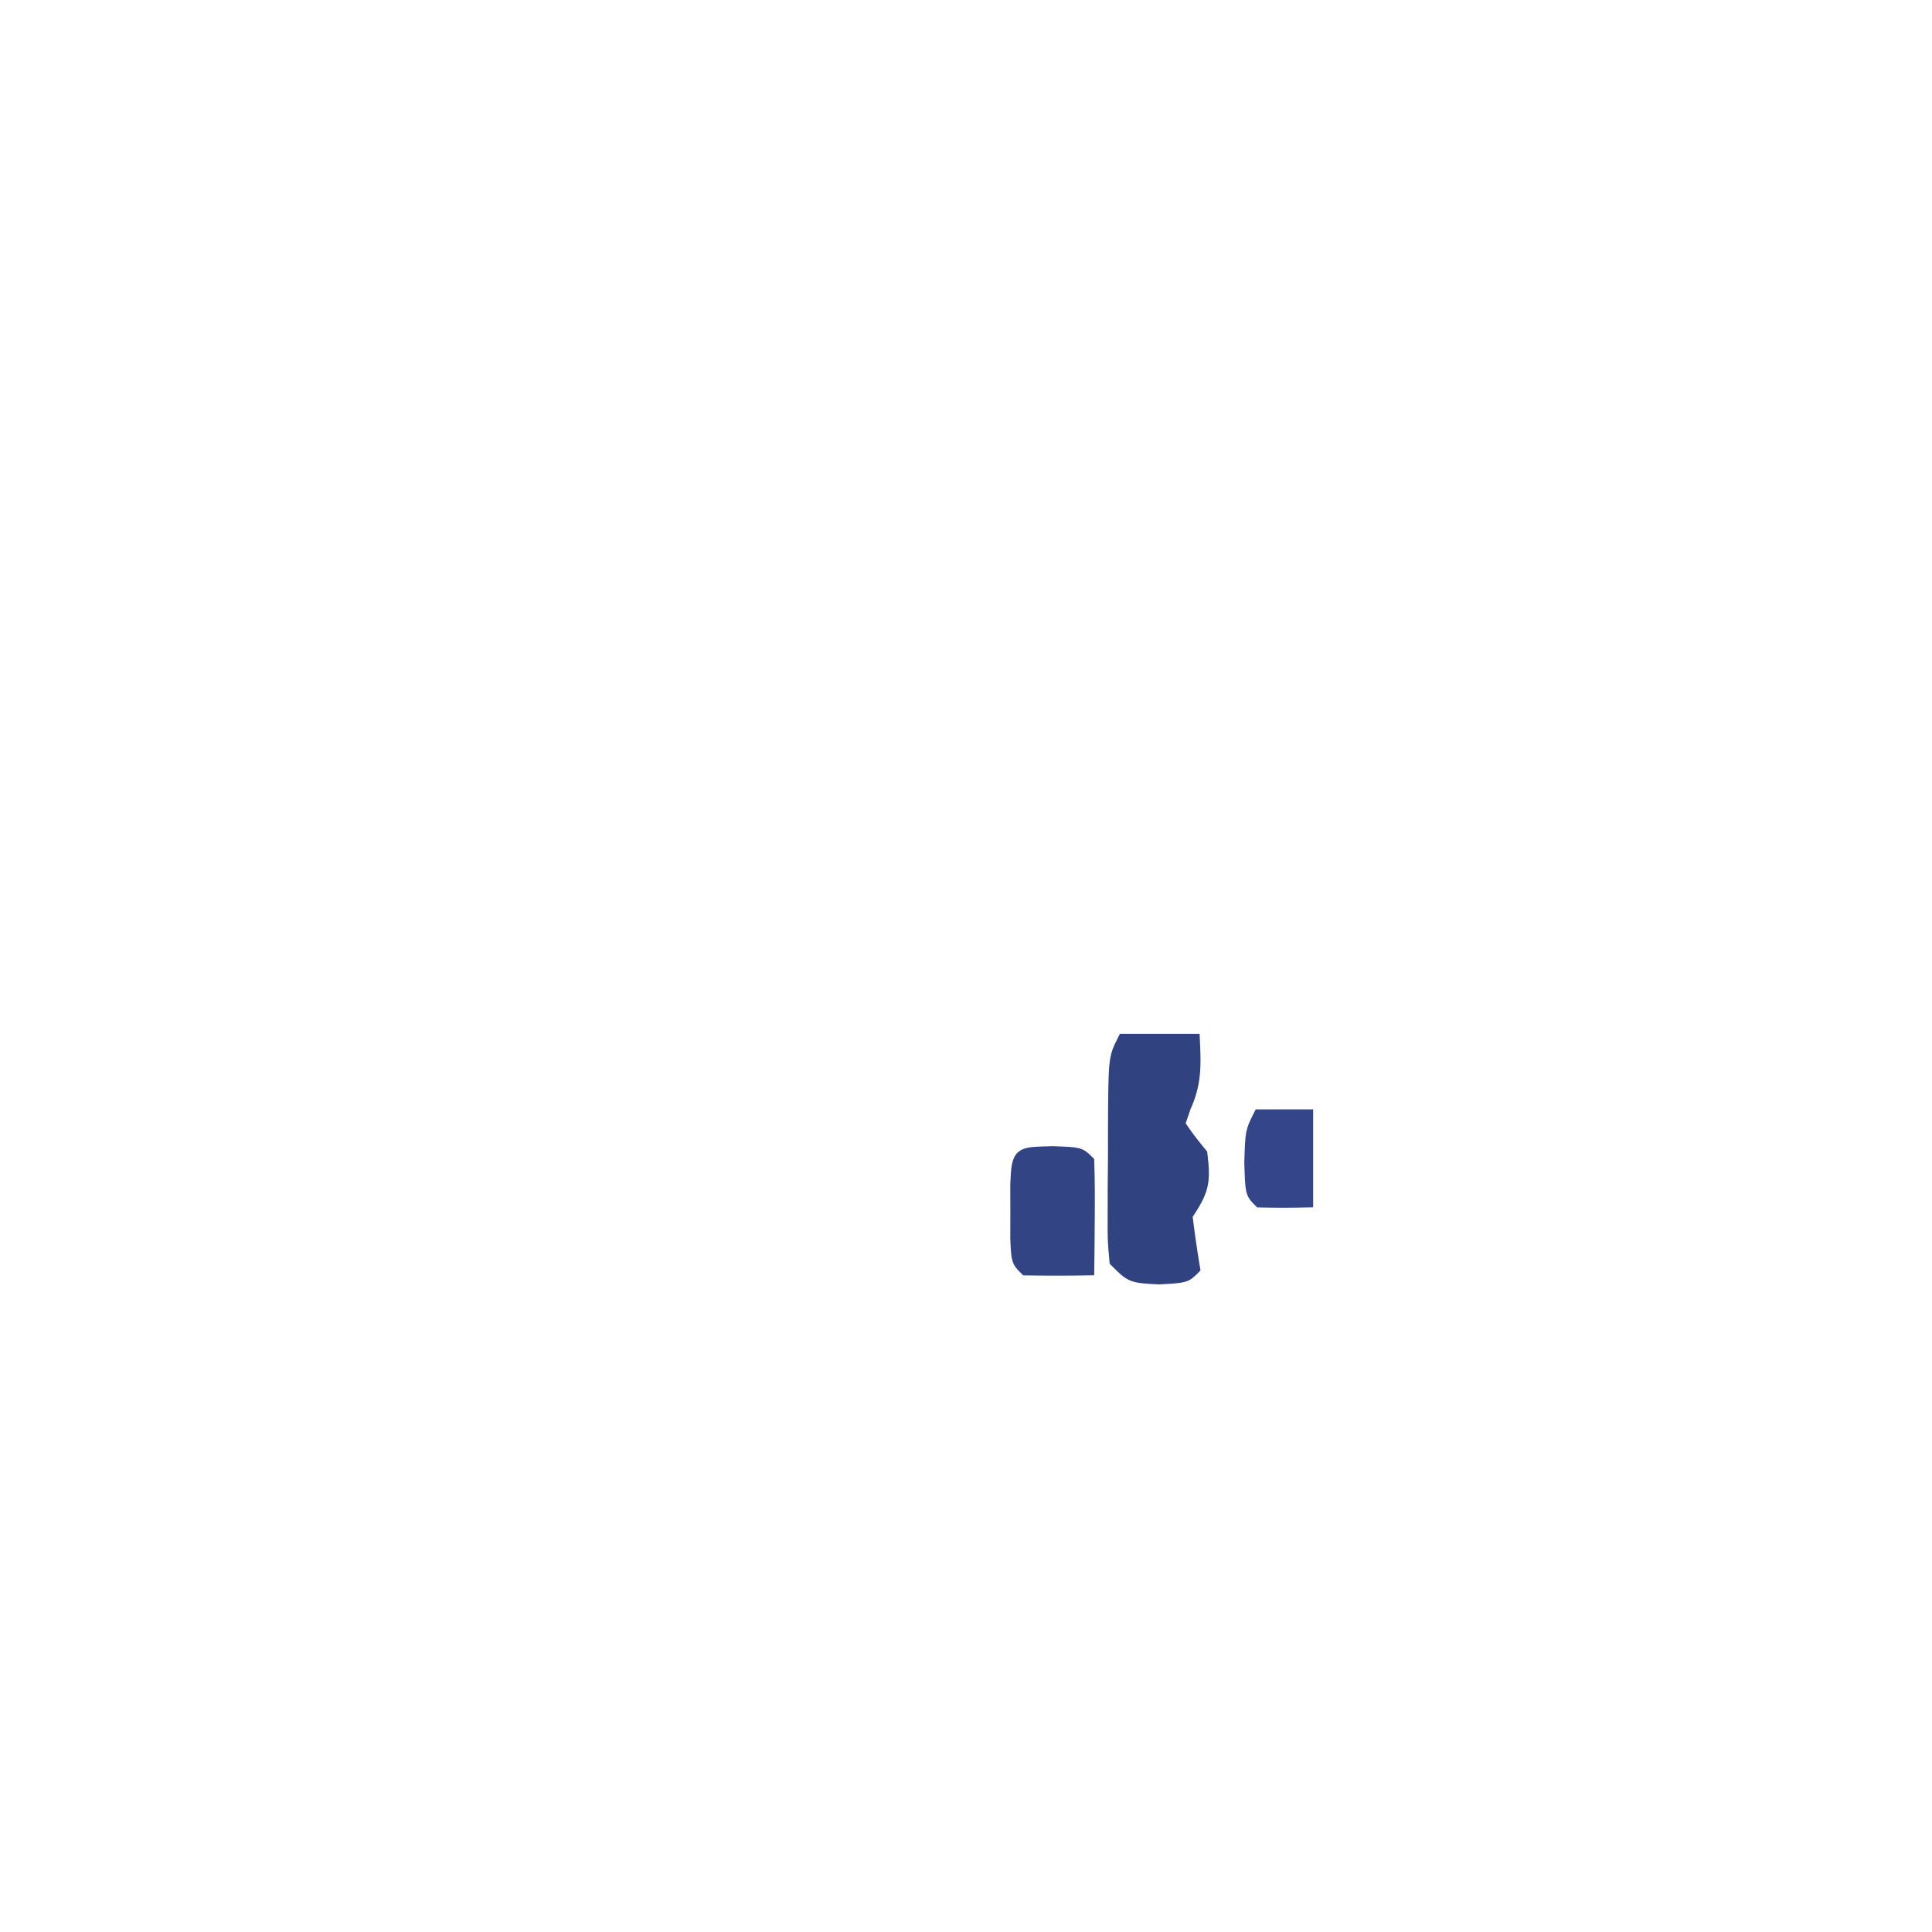
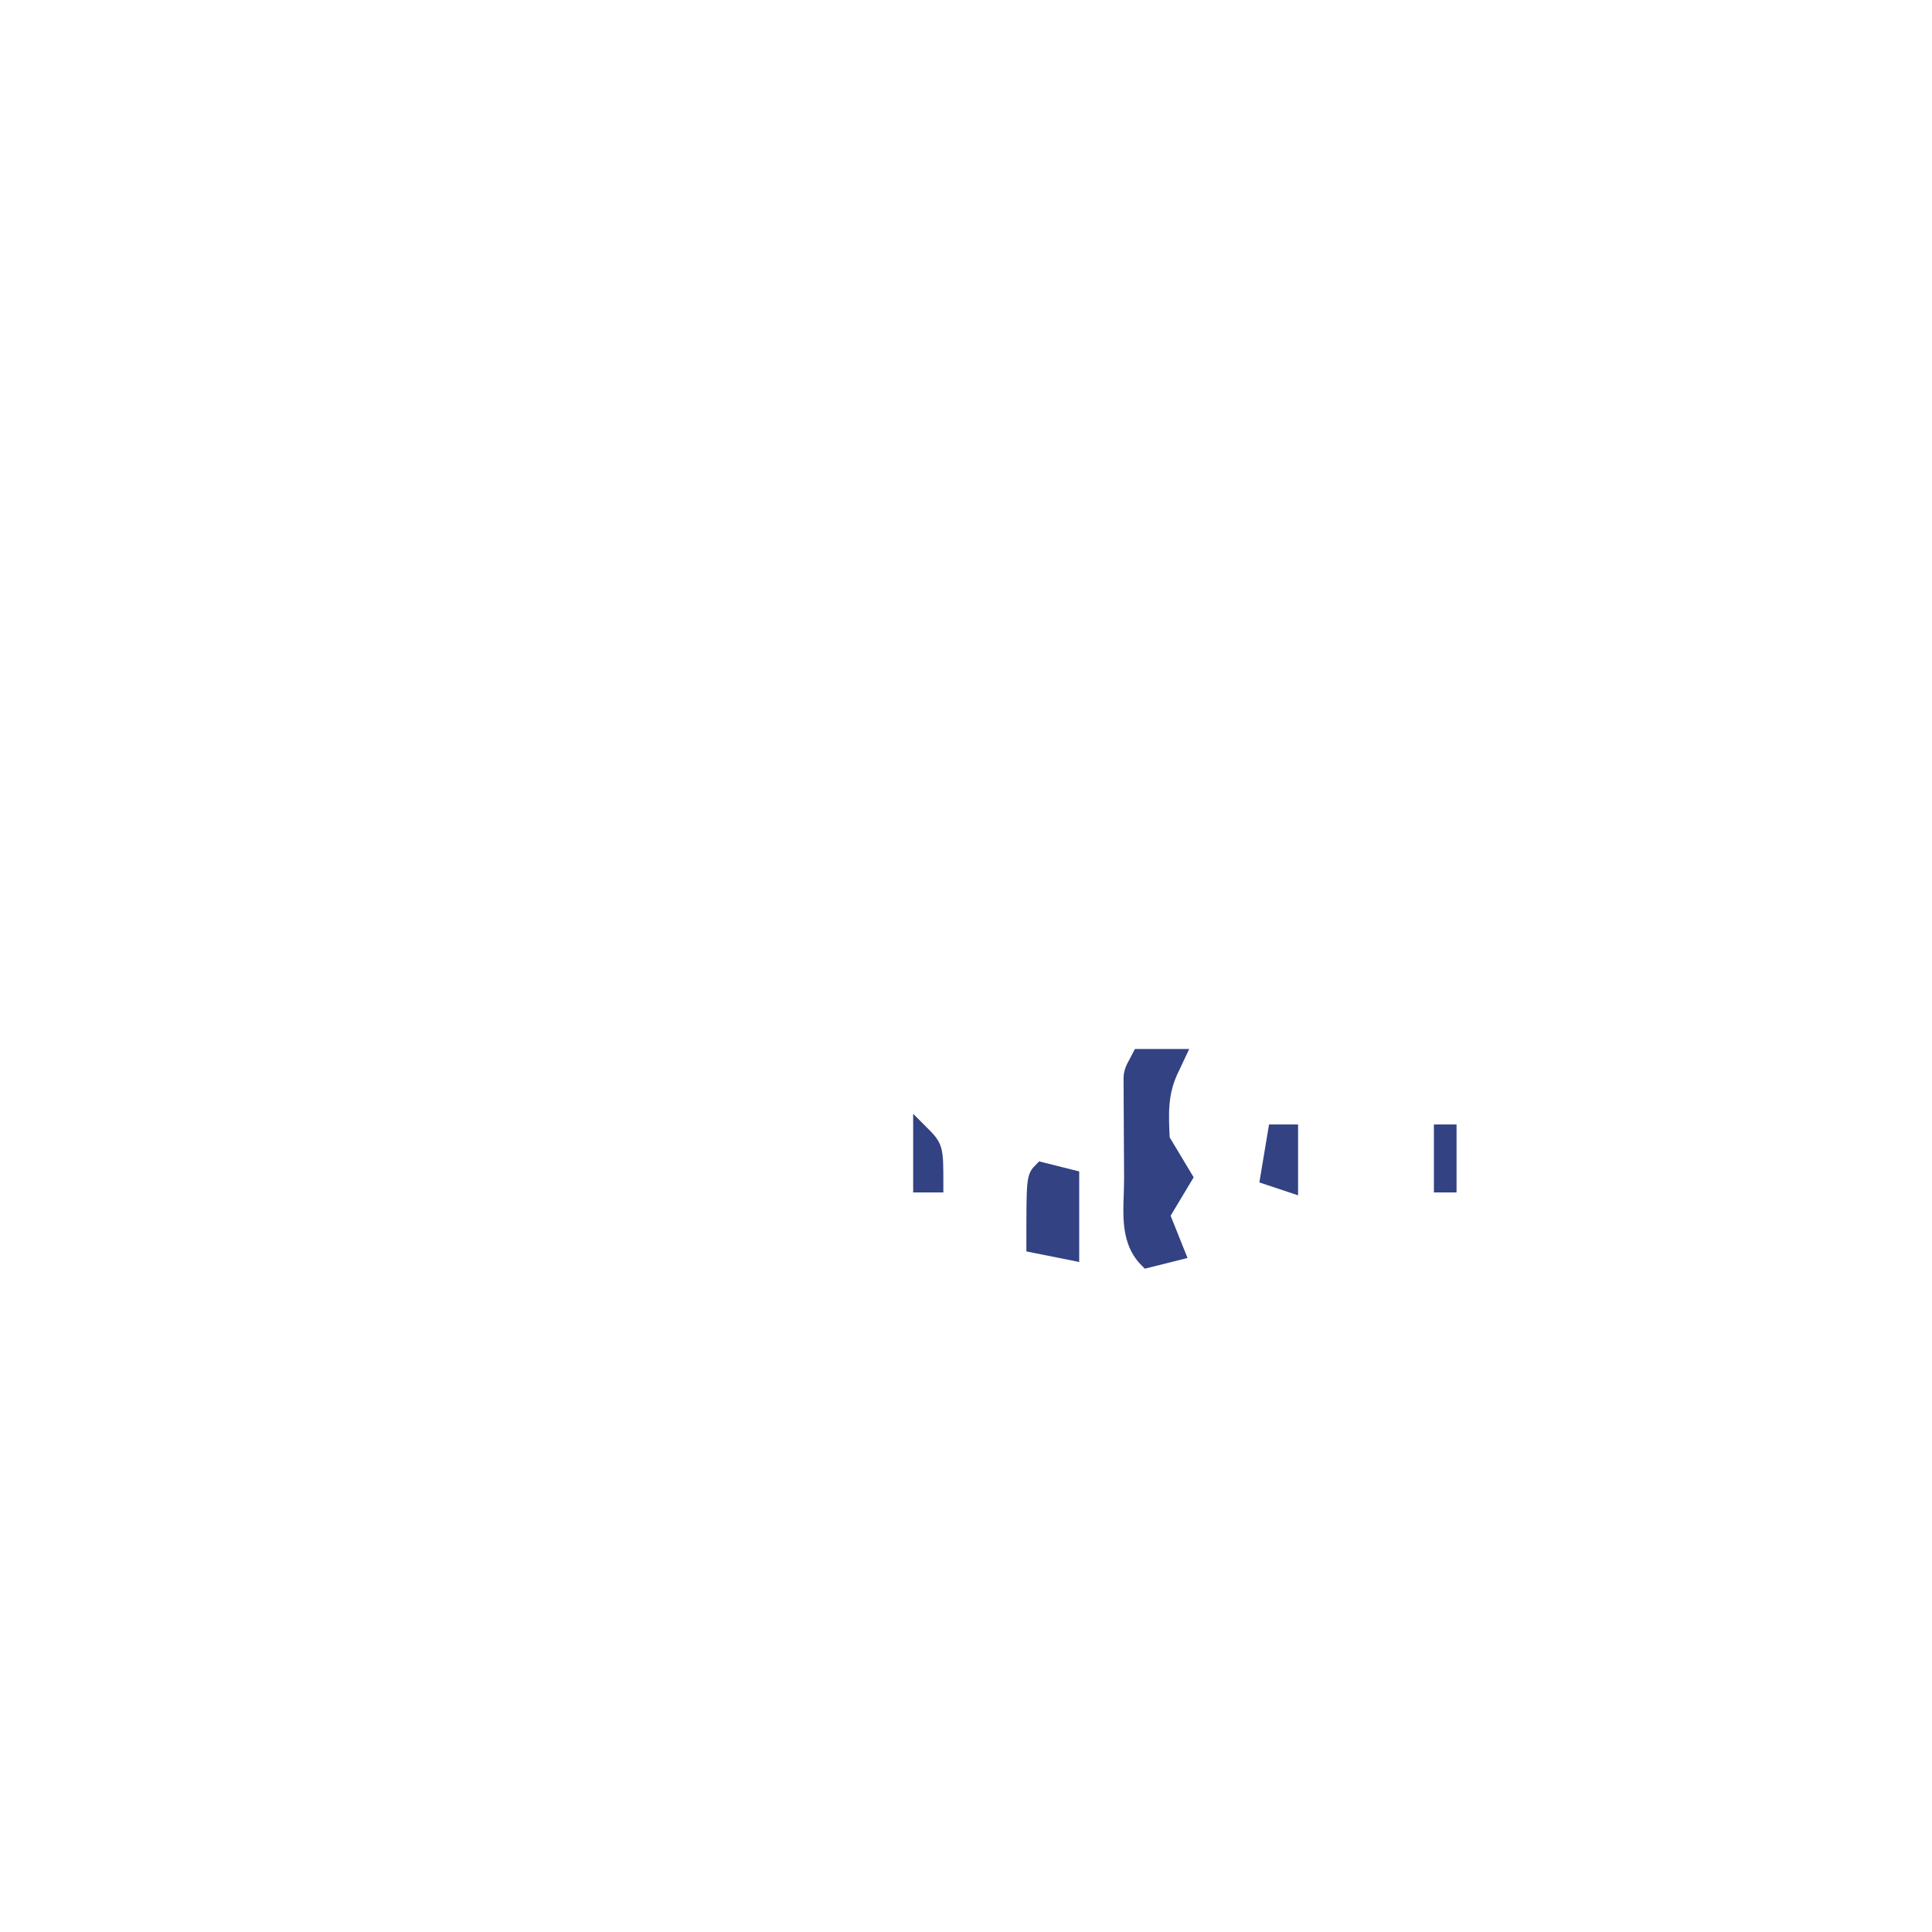
- <svg xmlns="http://www.w3.org/2000/svg" width="256" height="256" viewBox="0 0 256 256">
-   <path d="M0 0 C2.97 0 5.94 0 9 0 C9.154 3.318 9.196 5.567 7.812 8.625 C7.544 9.409 7.276 10.193 7 11 C8.375 13 8.375 13 10 15 C10.46 18.776 10.172 19.742 8 23 C8.282 25.34 8.613 27.675 9 30 C8 31 8 31 4.562 31.188 C1 31 1 31 -1 29 C-1.243 26.326 -1.243 26.326 -1.23 22.969 C-1.229 21.766 -1.227 20.563 -1.225 19.324 C-1.212 18.062 -1.2 16.8 -1.188 15.5 C-1.187 14.238 -1.186 12.976 -1.186 11.676 C-1.14 2.28 -1.14 2.28 0 0 Z " fill="#314281" transform="translate(149,138)" stroke="#314281" stroke-width="2" />
-   <path d="M0 0 C3.5 0.125 3.5 0.125 4.5 1.125 C4.573 3.478 4.584 5.833 4.562 8.188 C4.553 9.478 4.544 10.768 4.535 12.098 C4.524 13.097 4.512 14.096 4.5 15.125 C1.834 15.167 -0.834 15.166 -3.5 15.125 C-4.5 14.125 -4.5 14.125 -4.633 11.219 C-4.63 10.033 -4.628 8.847 -4.625 7.625 C-4.628 6.439 -4.63 5.253 -4.633 4.031 C-4.44 -0.195 -4.335 0.155 0 0 Z " fill="#334485" transform="translate(139.5,152.875)" stroke="#334485" stroke-width="2" />
-   <path d="M0 0 C1.98 0 3.96 0 6 0 C6 3.63 6 7.26 6 11 C4 11.043 2 11.041 0 11 C-1 10 -1 10 -1.125 6.062 C-1 2 -1 2 0 0 Z " fill="#35458A" transform="translate(167,148)" stroke="#35458A" stroke-width="2" />
+ <svg xmlns="http://www.w3.org/2000/svg" data-engine="binary-alpha-mono" width="256" height="256" viewBox="0 0 256 256">
+   <path d="M0 0 C1.65 0 3.3 0 5 0 C4.67 0.701 4.34 1.403 4 2.125 C2.695 5.136 2.847 7.717 3 11 C3.99 12.65 4.98 14.3 6 16 C5.505 16.825 5.505 16.825 3 21 C3.66 22.65 4.32 24.3 5 26 C3.68 26.33 2.36 26.66 1 27 C-1.851 24.149 -1.037 20.068 -1.052 16.107 C-1.057 14.731 -1.064 13.354 -1.075 11.977 C-1.085 10.777 -1.092 9.577 -1.094 8.376 C-1.095 7.741 -1.098 7.106 -1.106 6.471 C-1.113 5.872 -1.115 5.273 -1.113 4.673 C-1.113 4.455 -1.115 4.236 -1.119 4.018 C-1.124 3.716 -1.123 3.415 -1.12 3.114 C-1.122 3.072 -1.122 3.072 -1.129 2.86 C-1.103 1.741 -0.537 1.075 0 0 Z " fill="#324282" transform="translate(151,140)" stroke="#324282" stroke-width="2" />
+   <path d="M0 0 C2 2 2 2 2 7 C1.34 7 0.68 7 0 7 C0 4.69 0 2.38 0 0 Z " fill="#324282" transform="translate(122,150)" stroke="#324282" stroke-width="2" />
+   <path d="M0 0 C0.66 0 1.32 0 2 0 C2 2.31 2 4.62 2 7 C1.01 6.67 0.02 6.34 -1 6 C-0.67 4.02 -0.34 2.04 0 0 Z " fill="#324282" transform="translate(169,150)" stroke="#324282" stroke-width="2" />
+   <path d="M0 0 C0.33 0 0.66 0 1 0 C1 2.31 1 4.62 1 7 C0.67 7 0.34 7 0 7 C0 4.69 0 2.38 0 0 Z " fill="#324282" transform="translate(191,150)" stroke="#324282" stroke-width="2" />
+   <path d="M0 0 C0.66 0.165 0.66 0.165 4 1 C4 4.3 4 7.6 4 11 C2.35 10.67 0.7 10.34 -1 10 C-1 1 -1 1 0 0 Z " fill="#324282" transform="translate(138,155)" stroke="#324282" stroke-width="2" />
</svg>
